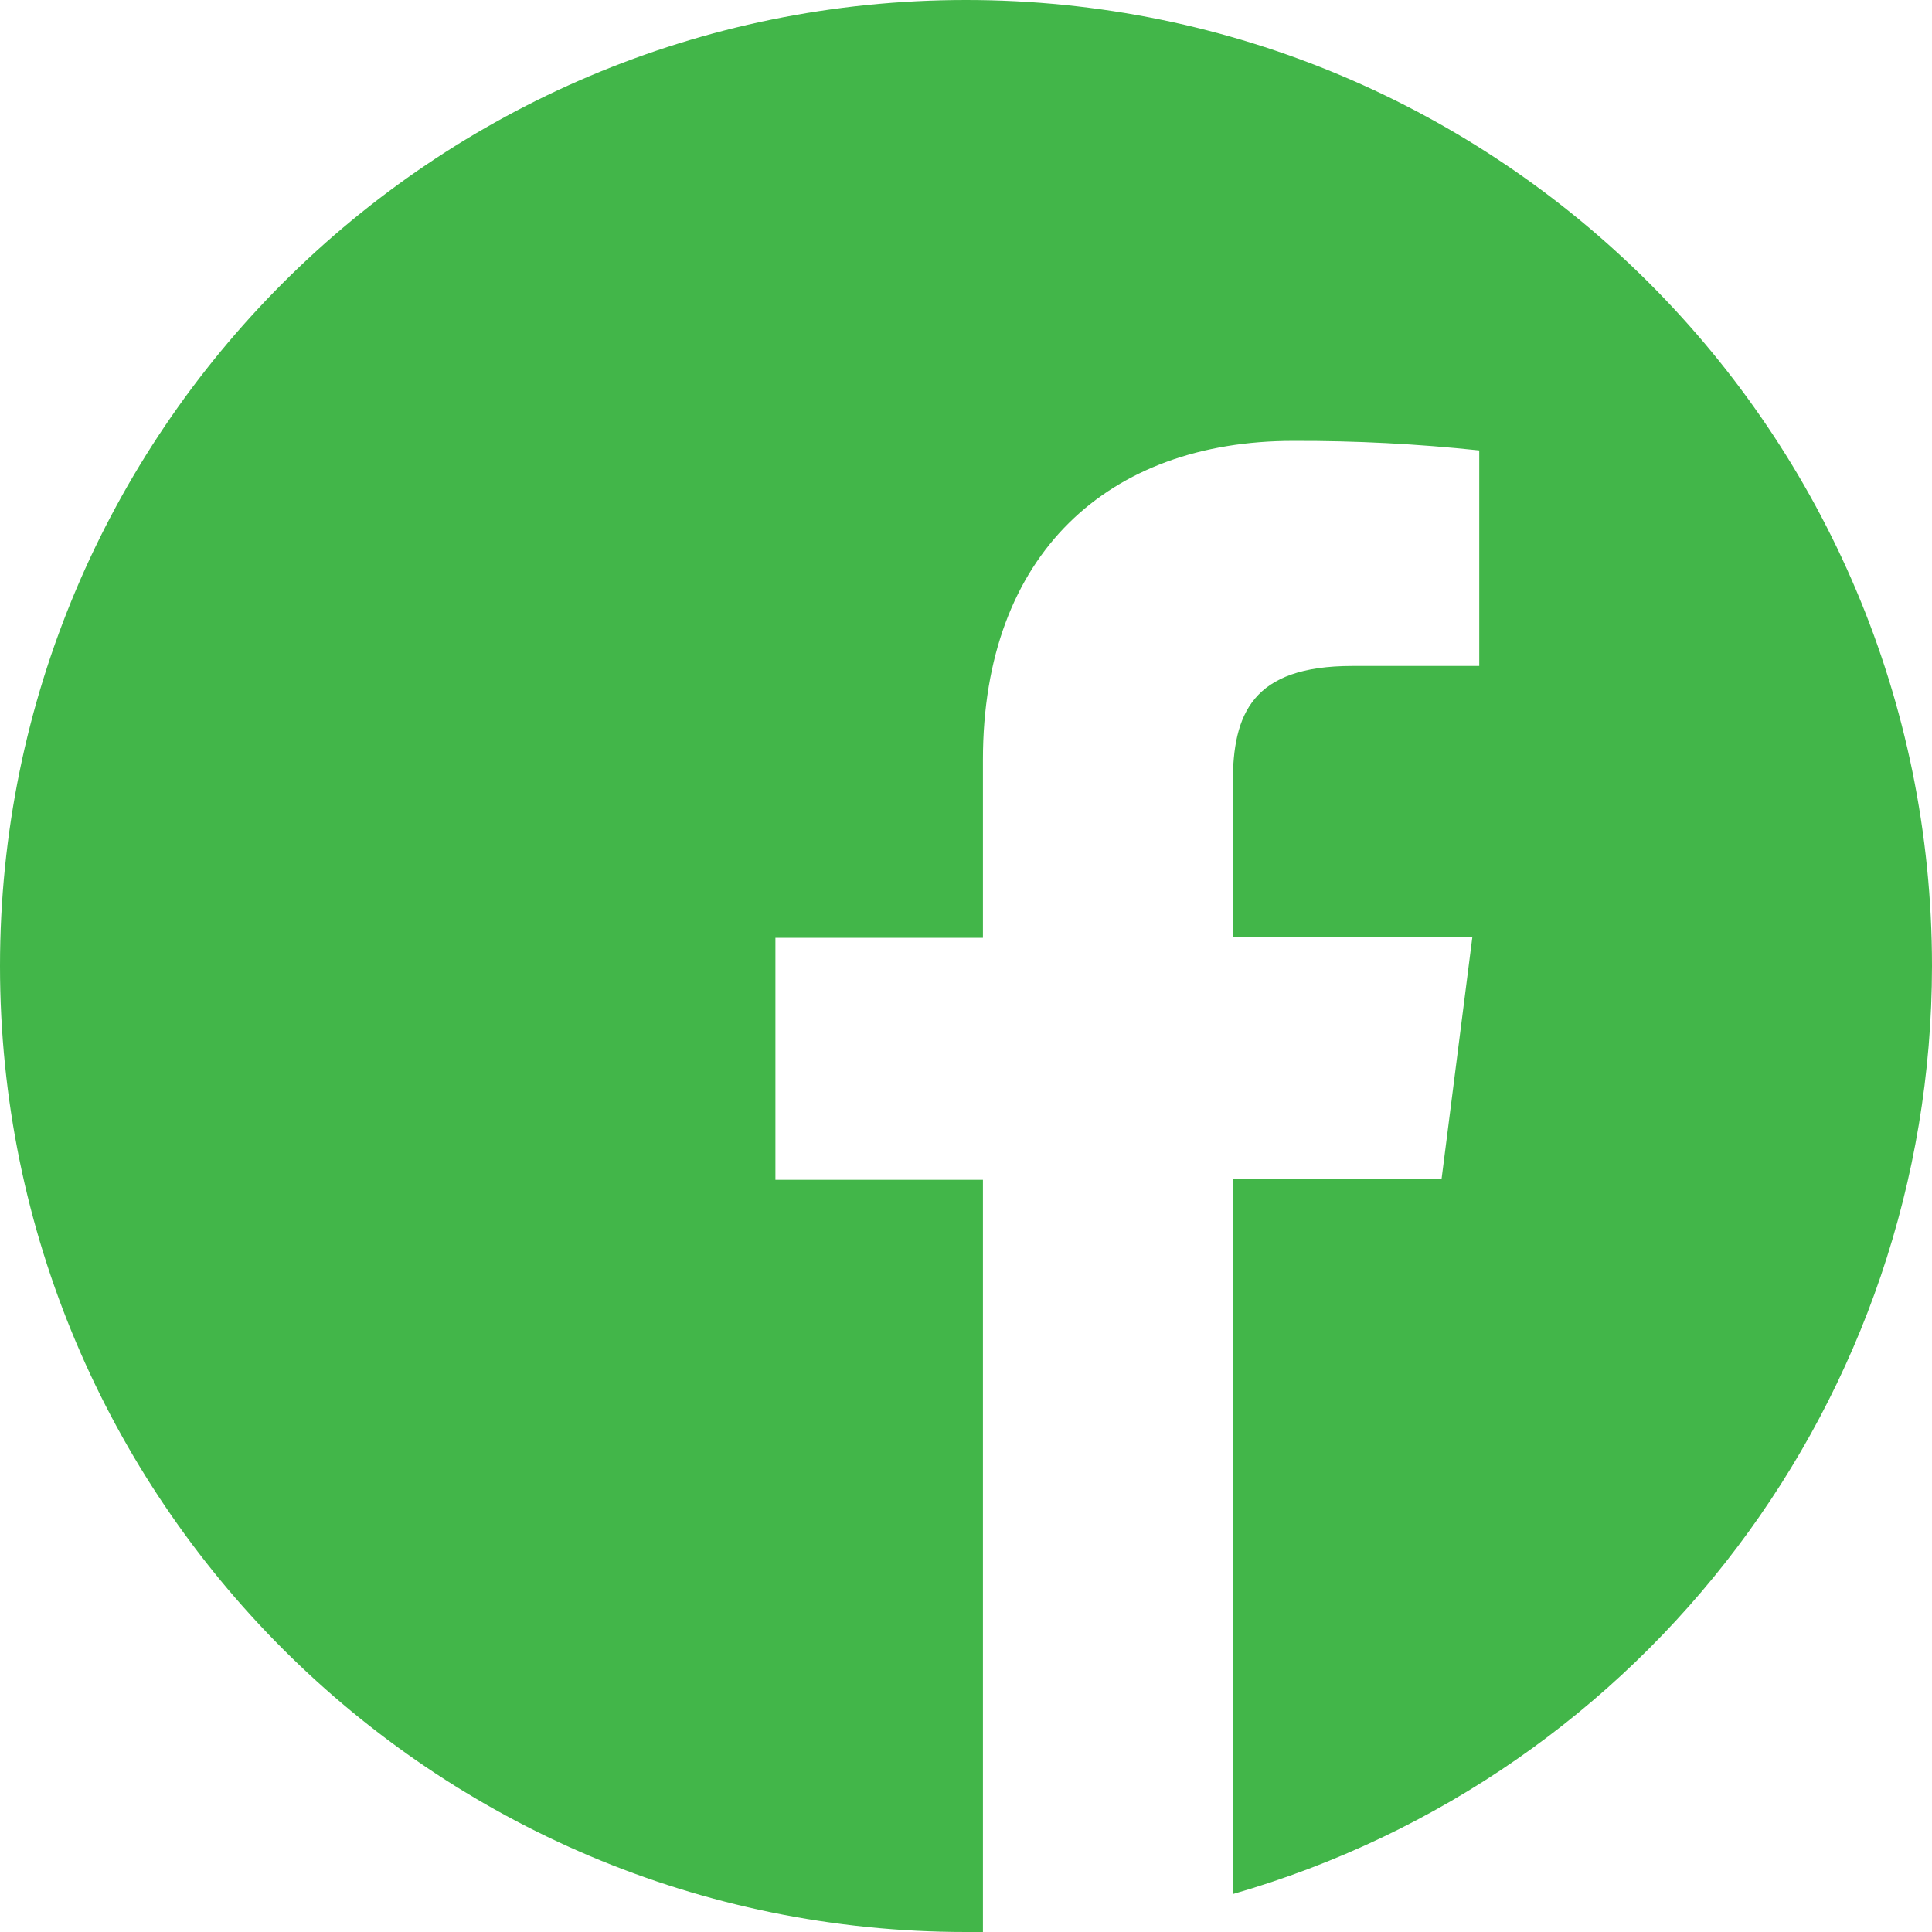
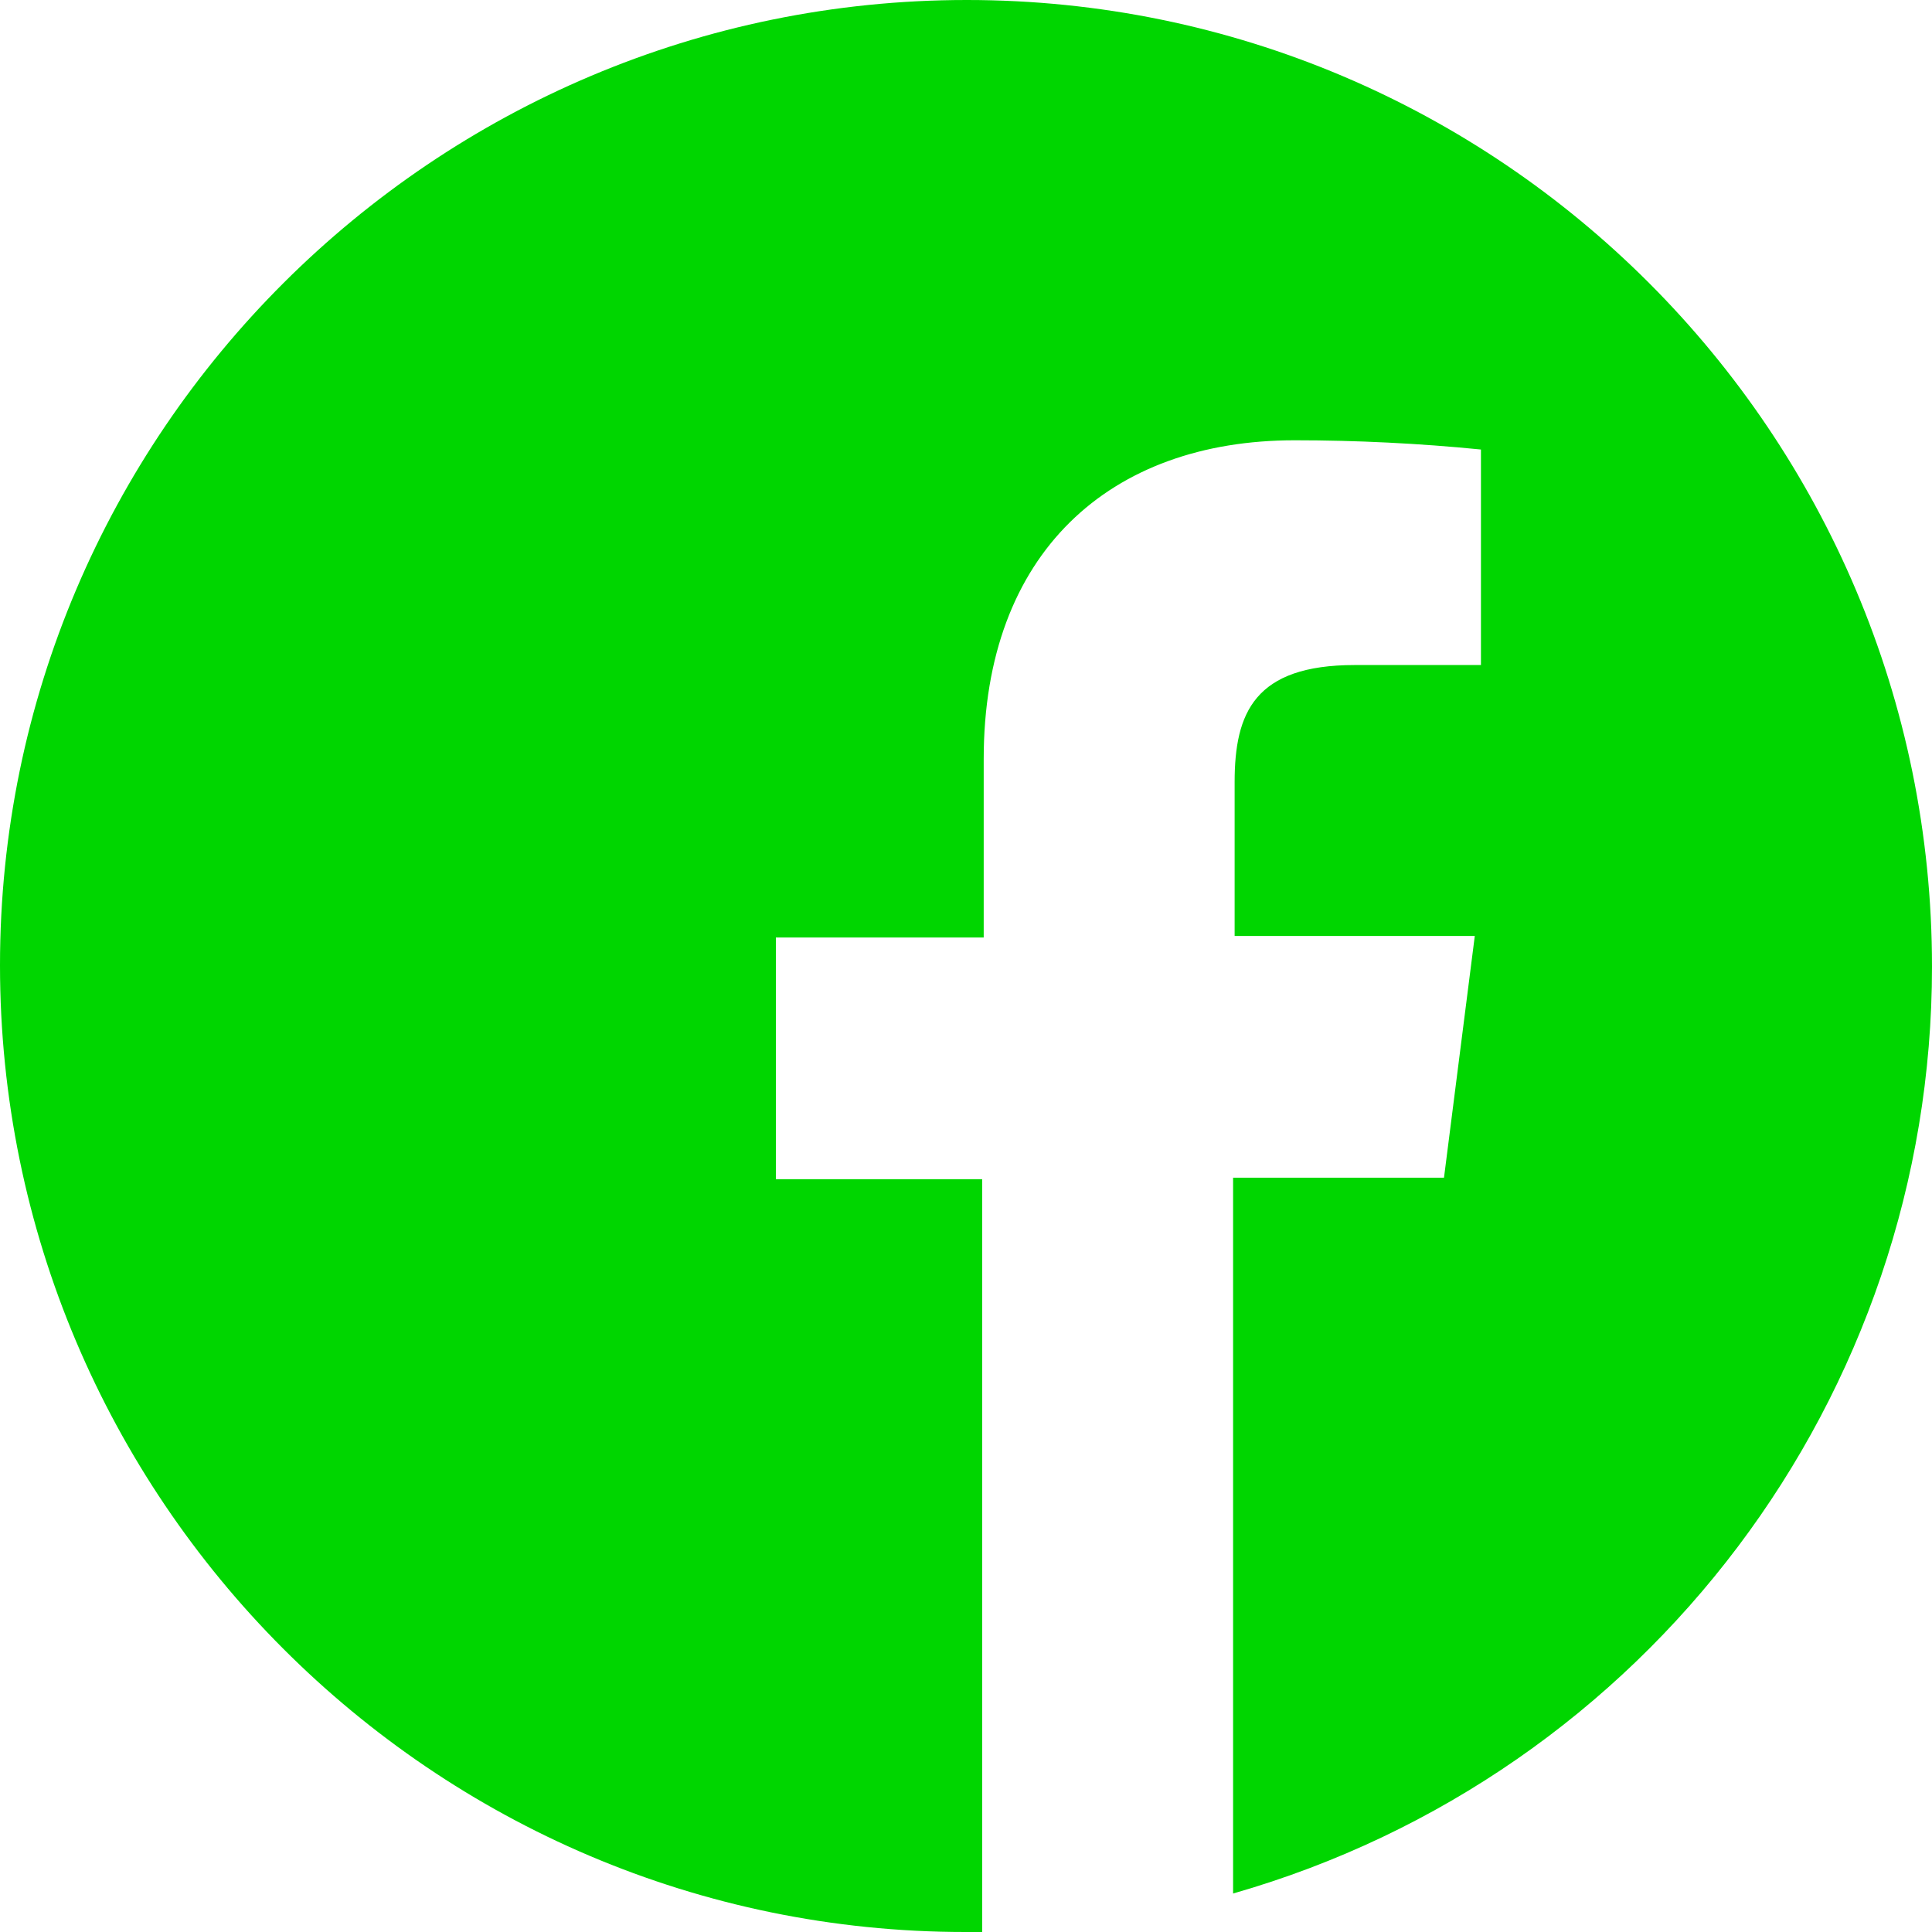
- <svg xmlns="http://www.w3.org/2000/svg" id="Layer_1" data-name="Layer 1" viewBox="0 0 125.5 125.5">
-   <defs>
-     <style>.cls-1{fill:#42b649;}</style>
-   </defs>
-   <path id="Path_53" data-name="Path 53" class="cls-1" d="M148.93,83.4a62.75,62.75,0,1,0-62.75,62.75c.37,0,.73,0,1.1,0V97.29H73.8V81.57H87.28V70c0-13.41,8.19-20.71,20.15-20.71a111,111,0,0,1,12.09.62v14h-8.24c-6.51,0-7.77,3.1-7.77,7.63v10h15.56l-2,15.71H103.5v46.44A62.78,62.78,0,0,0,148.93,83.4Z" transform="translate(-23.43 -20.65)" />
+ <svg xmlns="http://www.w3.org/2000/svg" version="1.1" id="Layer_1" x="0px" y="0px" viewBox="0 0 125.5 125.5" style="enable-background:new 0 0 125.5 125.5;" xml:space="preserve">
+   <style type="text/css">
+ 	.st0{fill:#00D600;}
+ </style>
+   <path id="Path_53" class="st0" d="M125.5,62.8C125.5,28.1,97.4,0,62.8,0S0,28.1,0,62.7s28.1,62.8,62.7,62.8h0c0.4,0,0.7,0,1.1,0  V76.6H50.4V60.9h13.5V49.3c0-13.4,8.2-20.7,20.2-20.7c4,0,8.1,0.2,12.1,0.6v14h-8.2c-6.5,0-7.8,3.1-7.8,7.6v10h15.6l-2,15.7H80.1  V123C107,115.3,125.5,90.7,125.5,62.8z" />
</svg>
